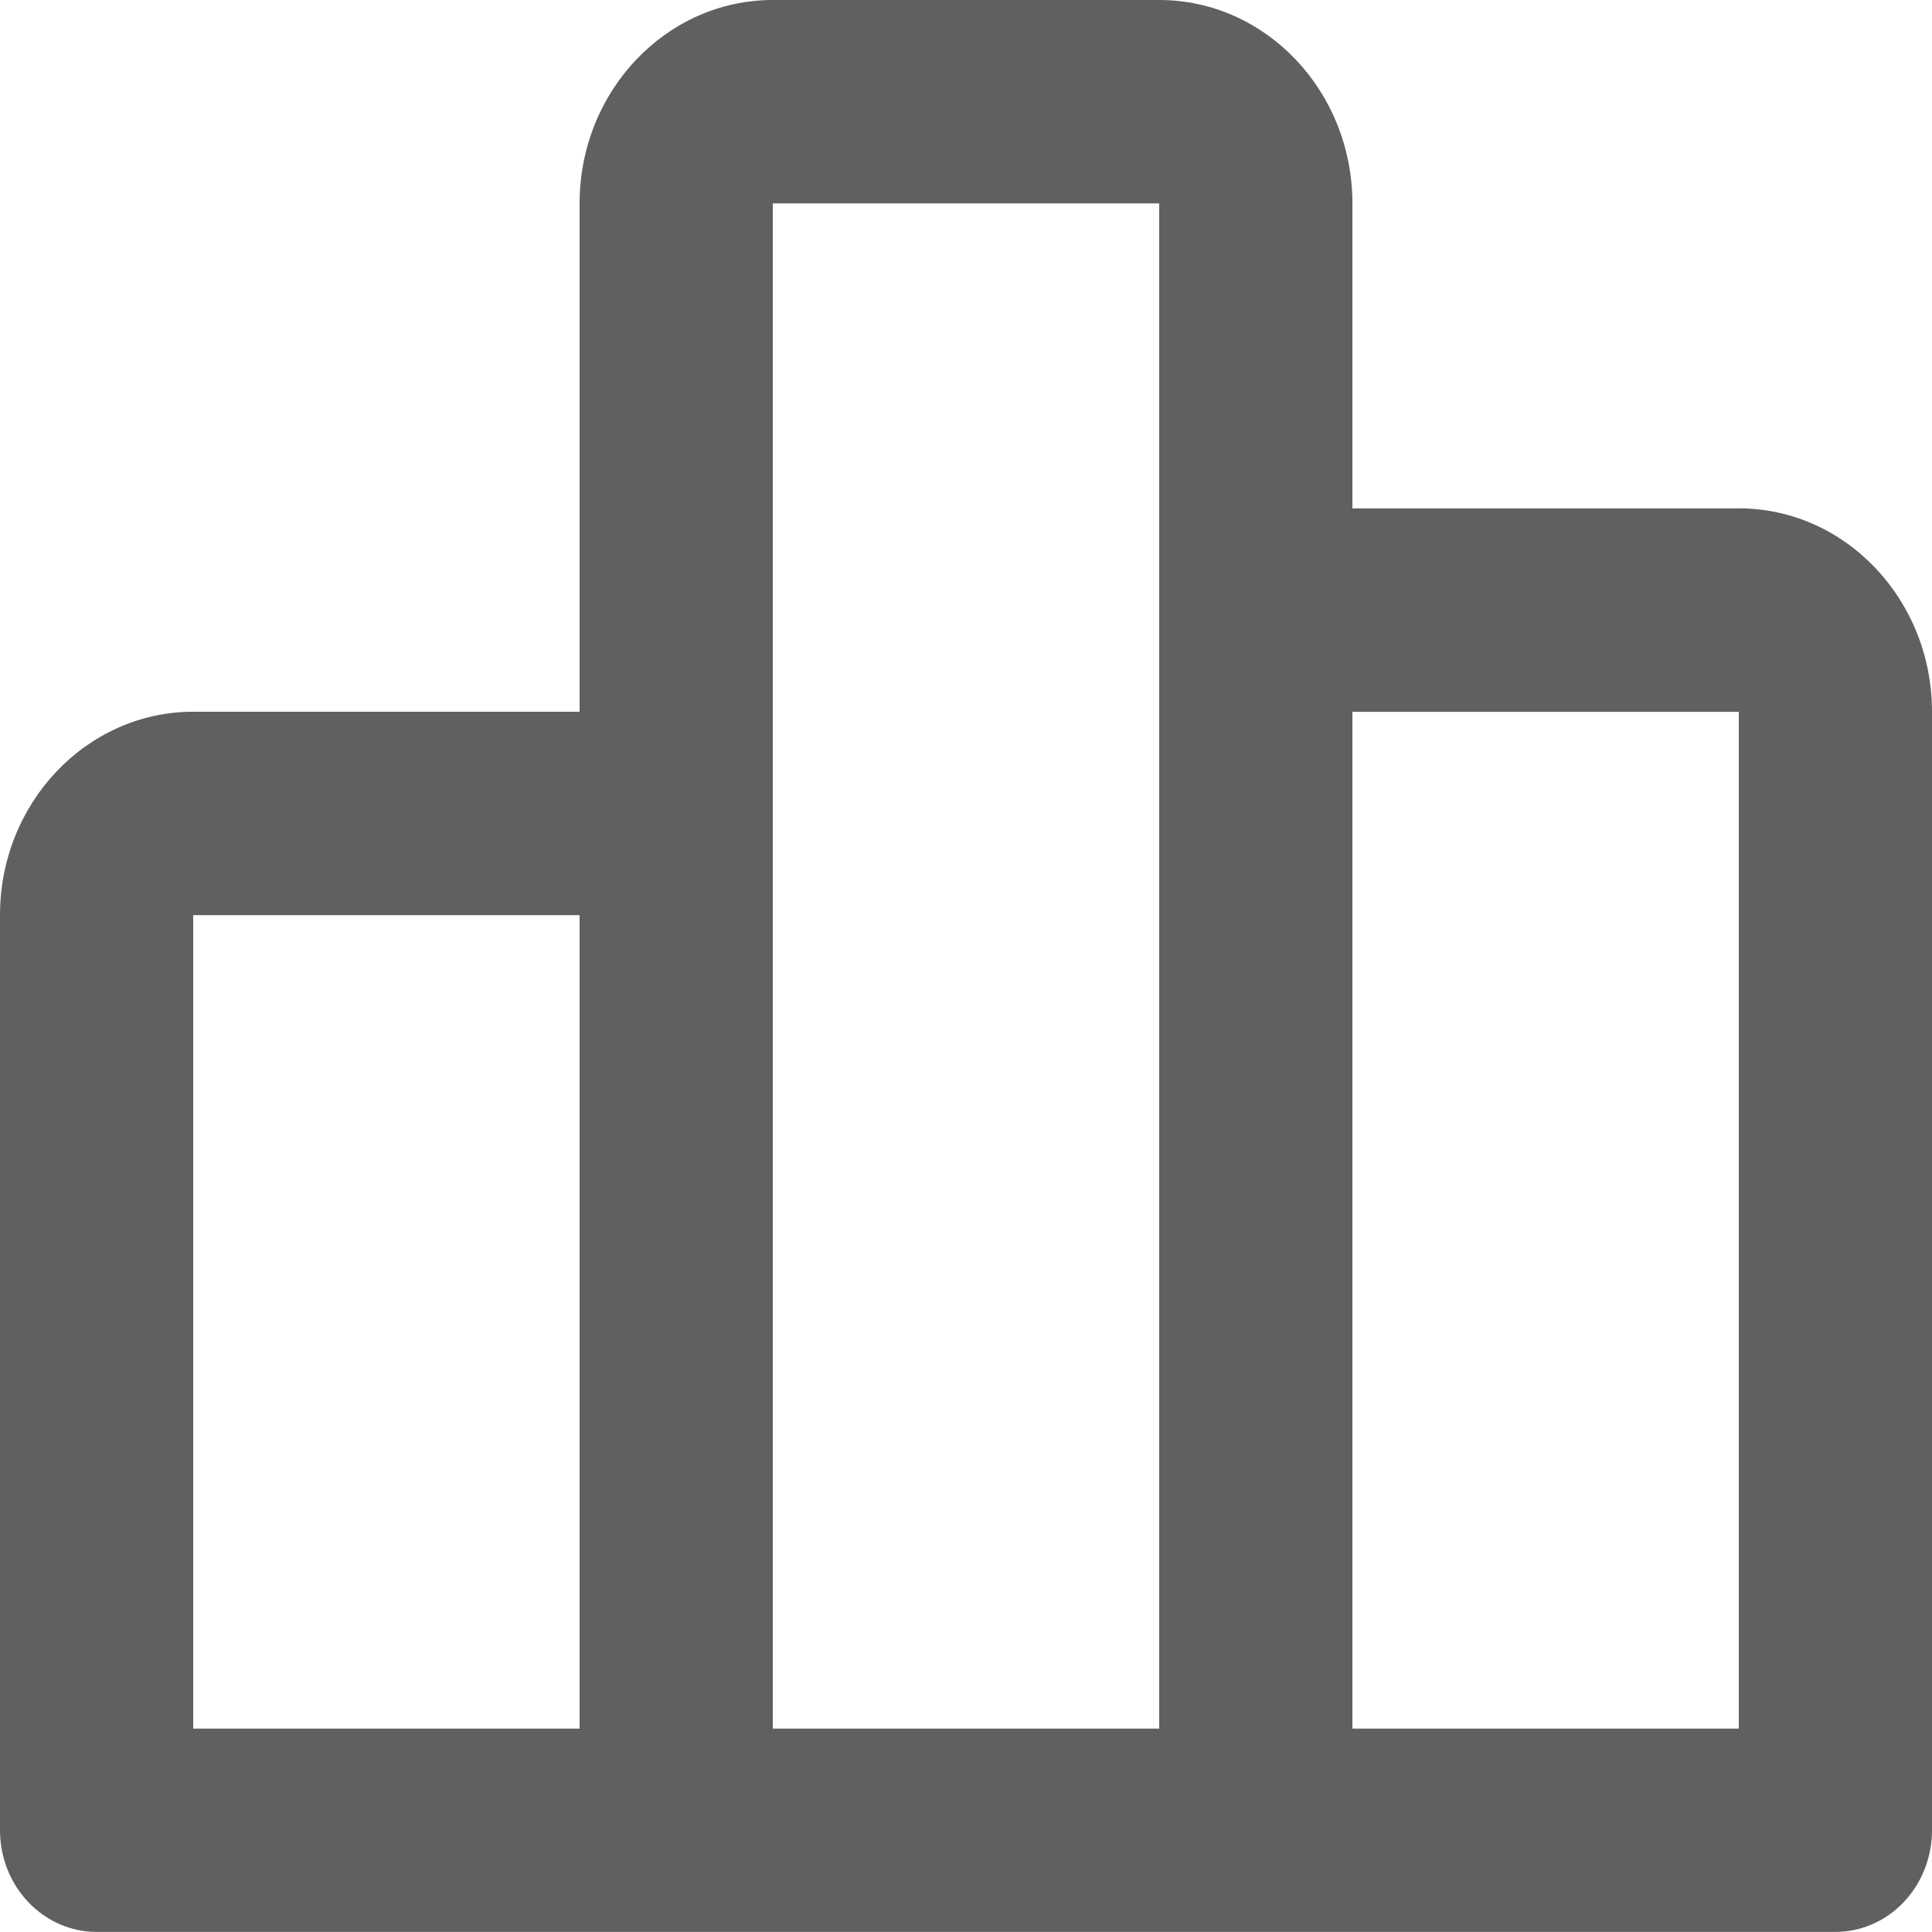
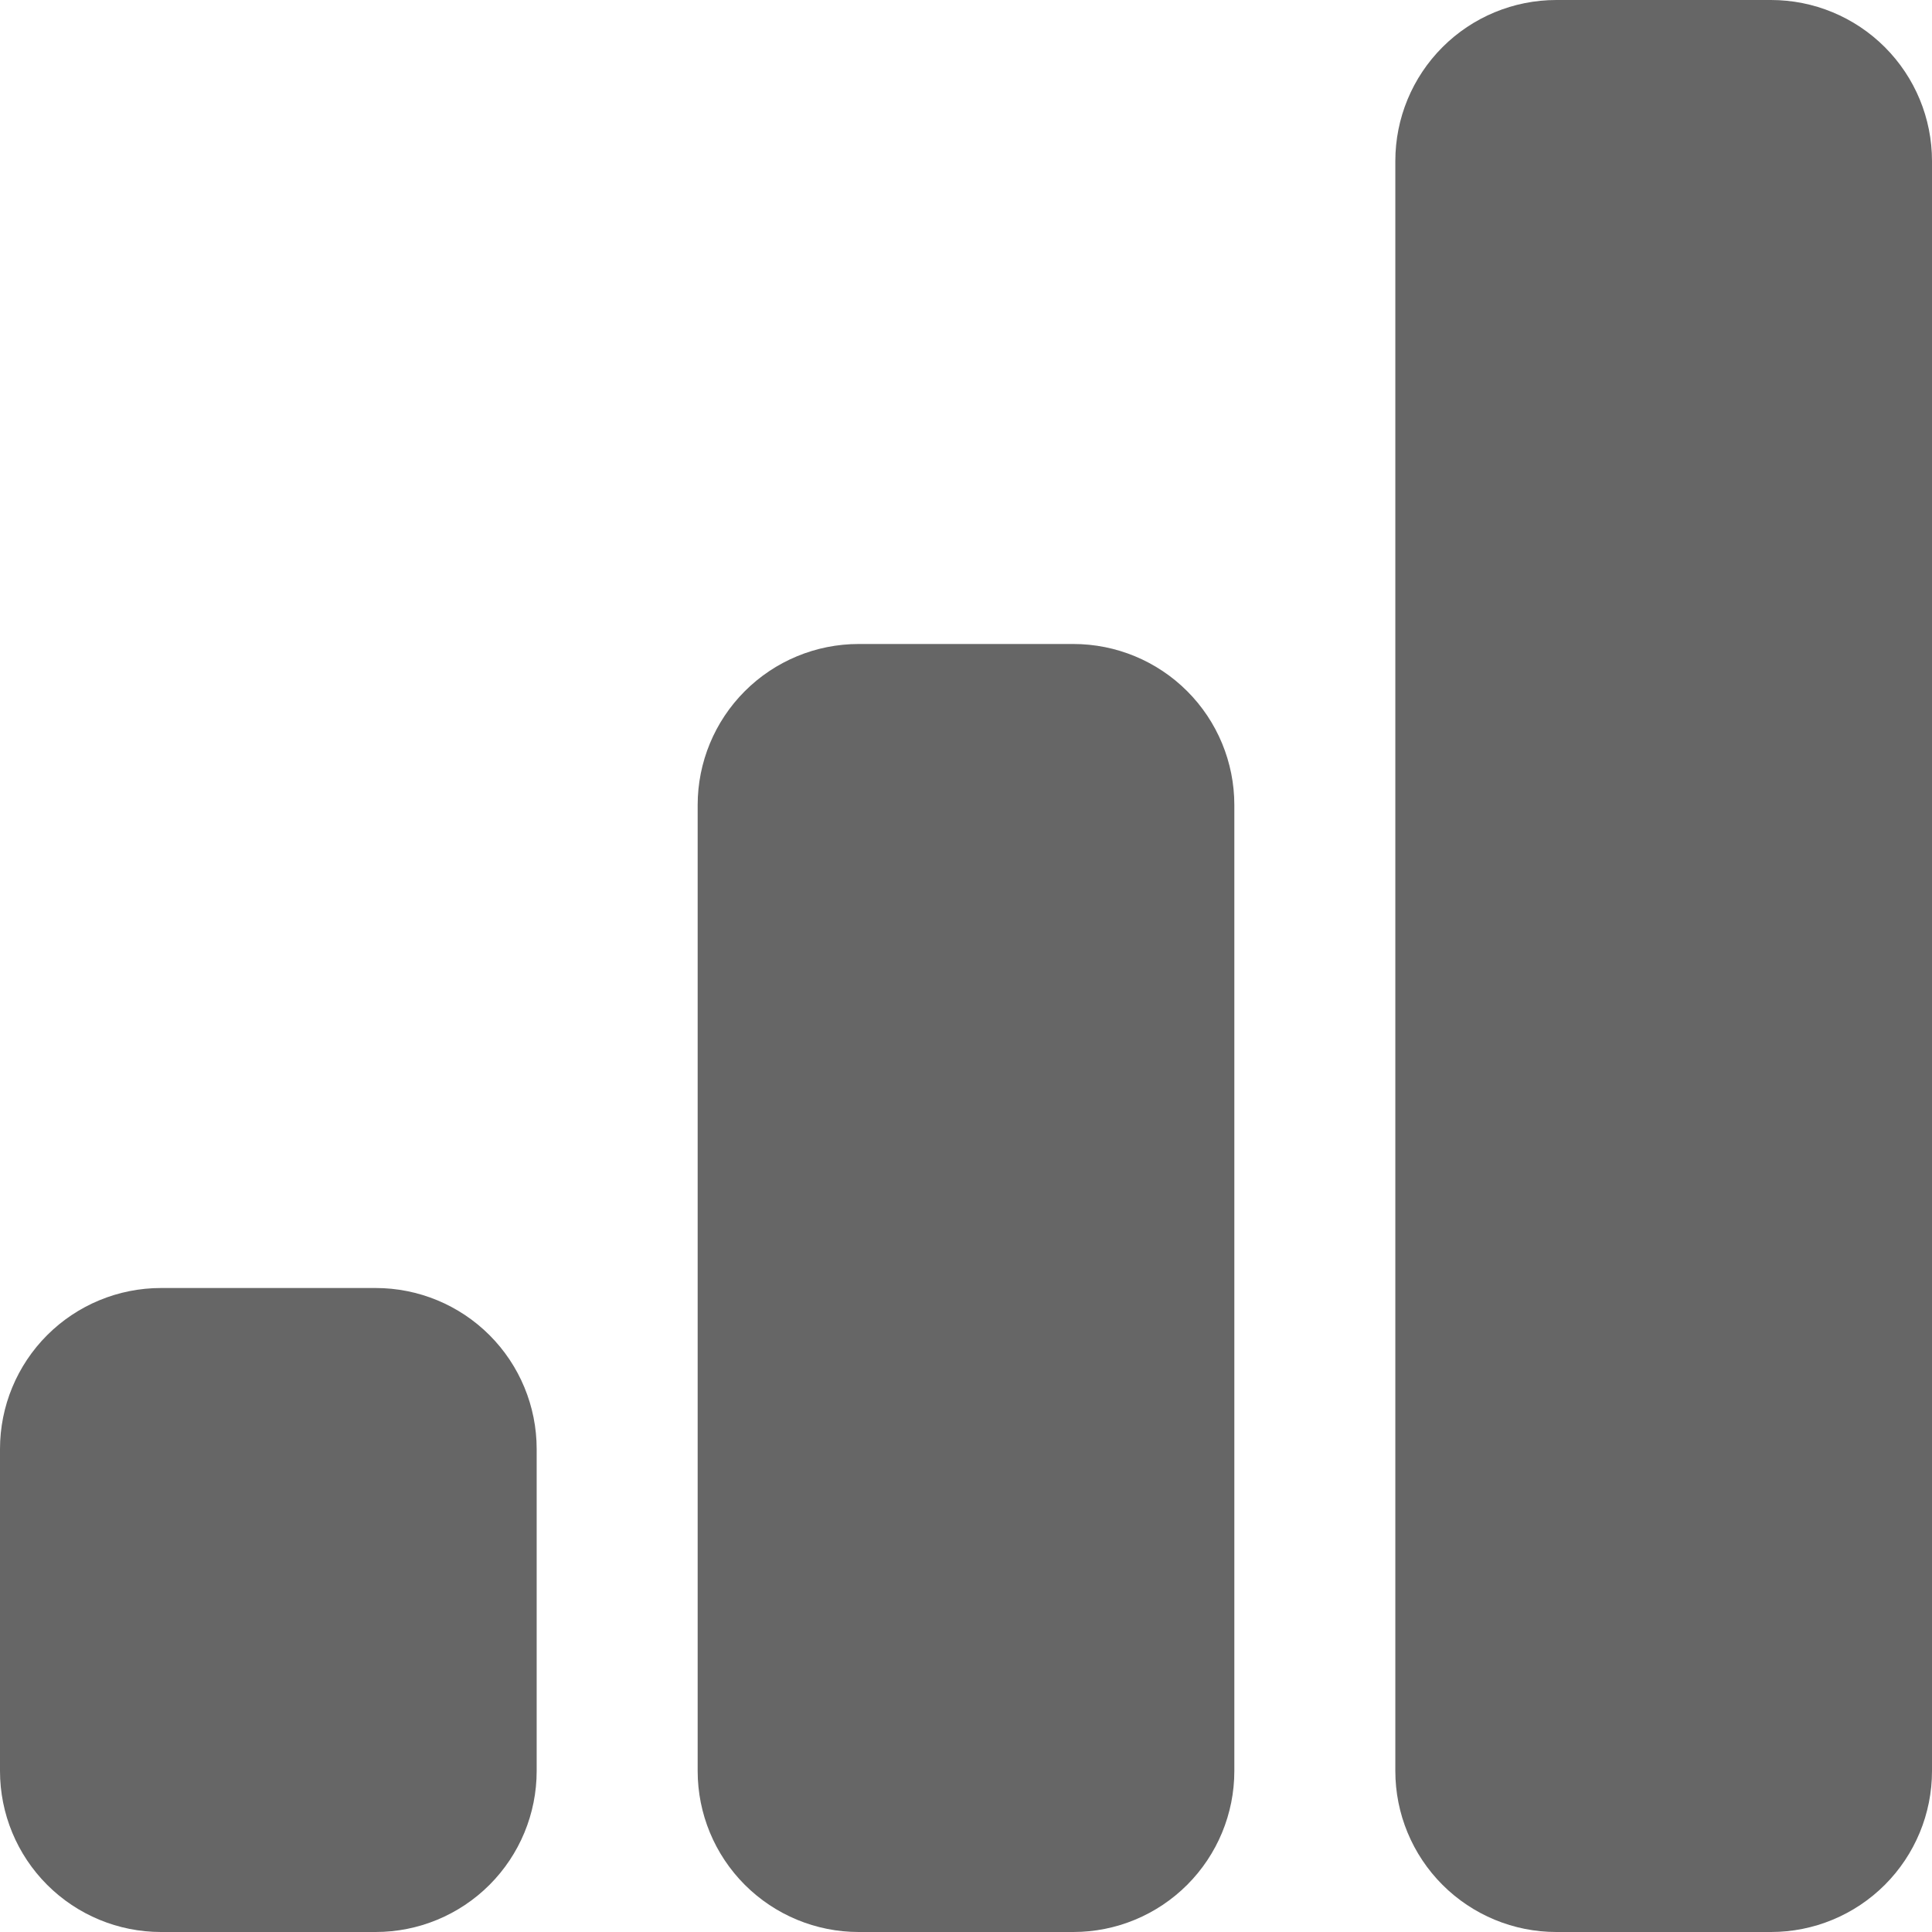
- <svg xmlns="http://www.w3.org/2000/svg" width="25" height="25" fill="none" viewBox="0 0 25 25">
-   <path fill="#606060" d="M22.5 6.579h-5V2.632C17.5 1.18 16.379 0 15 0h-5C8.621 0 7.5 1.18 7.5 2.632V9.21h-5c-1.379 0-2.5 1.18-2.5 2.631v11.842c0 .35.132.684.366.93.235.247.552.386.884.386h22.5c.331 0 .65-.139.884-.385.234-.247.366-.582.366-.93V9.21c0-1.452-1.121-2.632-2.5-2.632Zm-20 5.263h5v10.526h-5V11.842Zm7.5-1.316V2.632h5v19.736h-5V10.526Zm12.5 11.842h-5V9.211h5v13.157Z" />
+ <svg xmlns="http://www.w3.org/2000/svg" width="100" height="100" viewBox="0 0 100 100" fill="none">
+   <path d="M72.222 8.333C72.222 6.123 73.1 4.004 74.663 2.441C76.226 0.878 78.345 0 80.555 0H91.667C93.877 0 95.996 0.878 97.559 2.441C99.122 4.004 100 6.123 100 8.333V91.667C100 93.877 99.122 95.996 97.559 97.559C95.996 99.122 93.877 100 91.667 100H80.555C78.345 100 76.226 99.122 74.663 97.559C73.1 95.996 72.222 93.877 72.222 91.667V8.333ZM36.111 41.667C36.111 39.456 36.989 37.337 38.552 35.774C40.115 34.211 42.234 33.333 44.444 33.333H55.556C57.766 33.333 59.885 34.211 61.448 35.774C63.011 37.337 63.889 39.456 63.889 41.667V91.667C63.889 93.877 63.011 95.996 61.448 97.559C59.885 99.122 57.766 100 55.556 100H44.444C42.234 100 40.115 99.122 38.552 97.559C36.989 95.996 36.111 93.877 36.111 91.667V41.667ZM8.333 66.667C6.123 66.667 4.004 67.545 2.441 69.107C0.878 70.67 0 72.79 0 75V91.667C0 93.877 0.878 95.996 2.441 97.559C4.004 99.122 6.123 100 8.333 100H19.444C21.655 100 23.774 99.122 25.337 97.559C26.9 95.996 27.778 93.877 27.778 91.667V75C27.778 72.79 26.9 70.67 25.337 69.107C23.774 67.545 21.655 66.667 19.444 66.667H8.333Z" fill="#666666" />
</svg>
